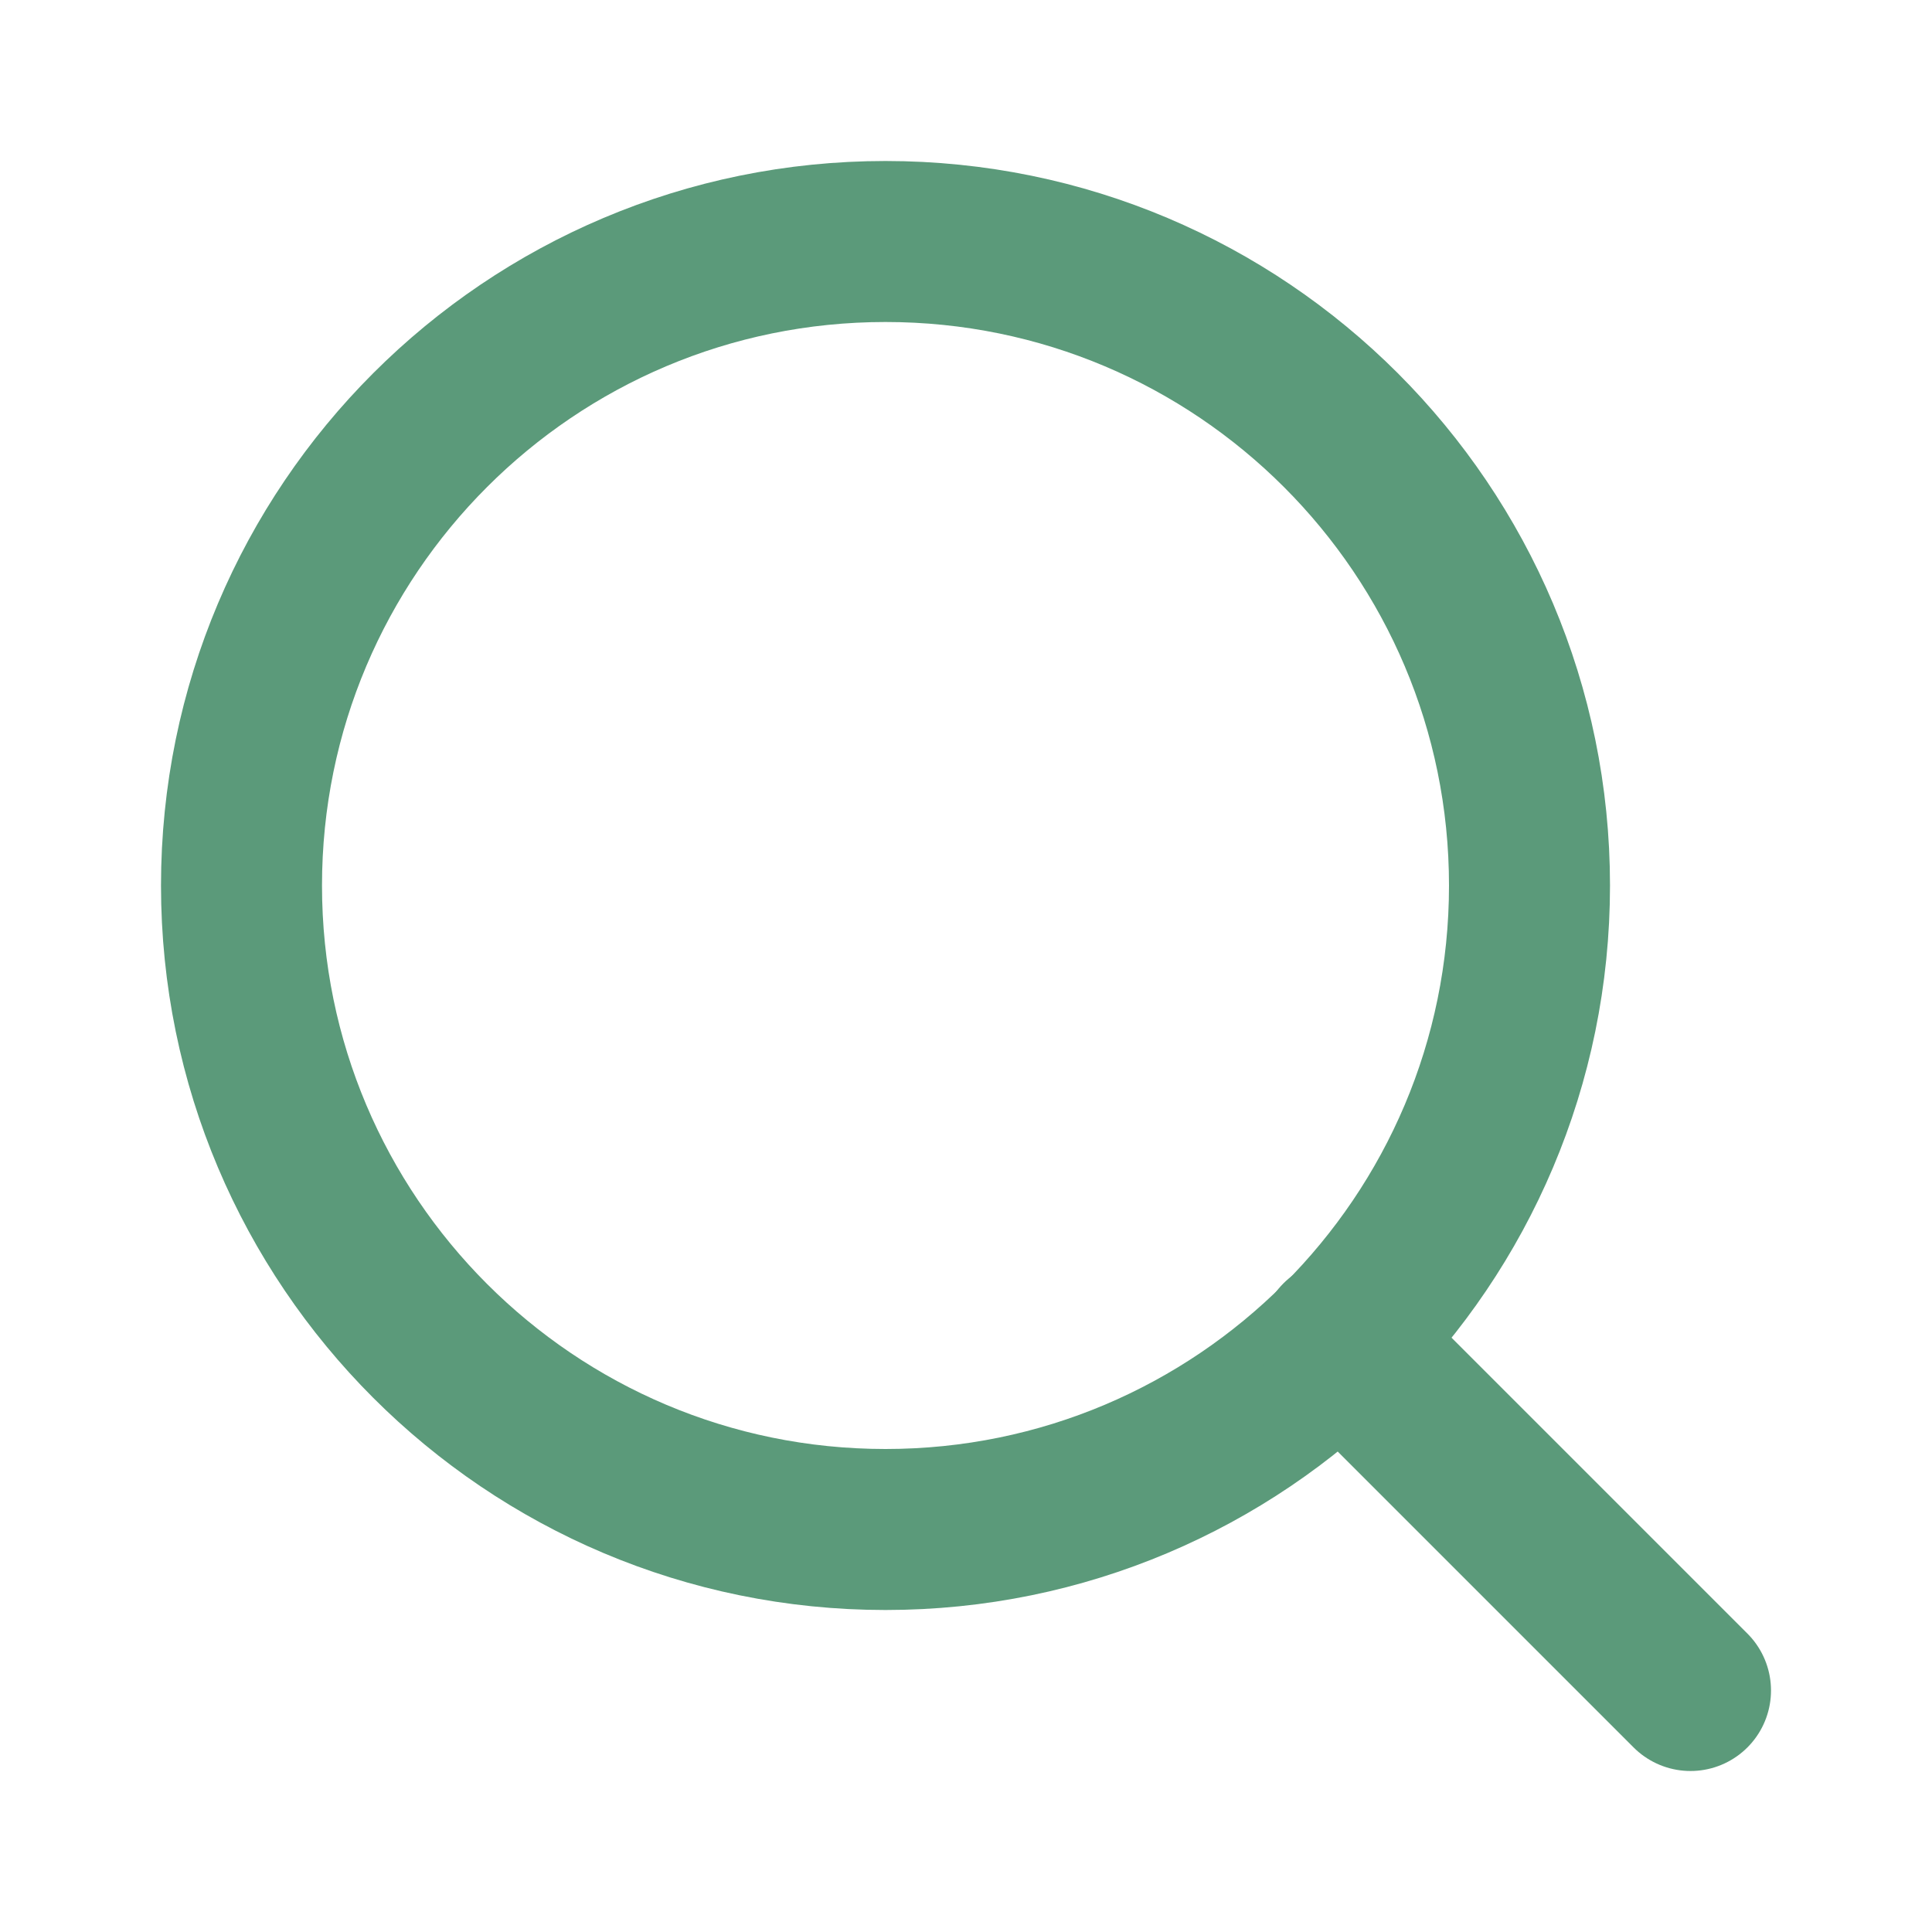
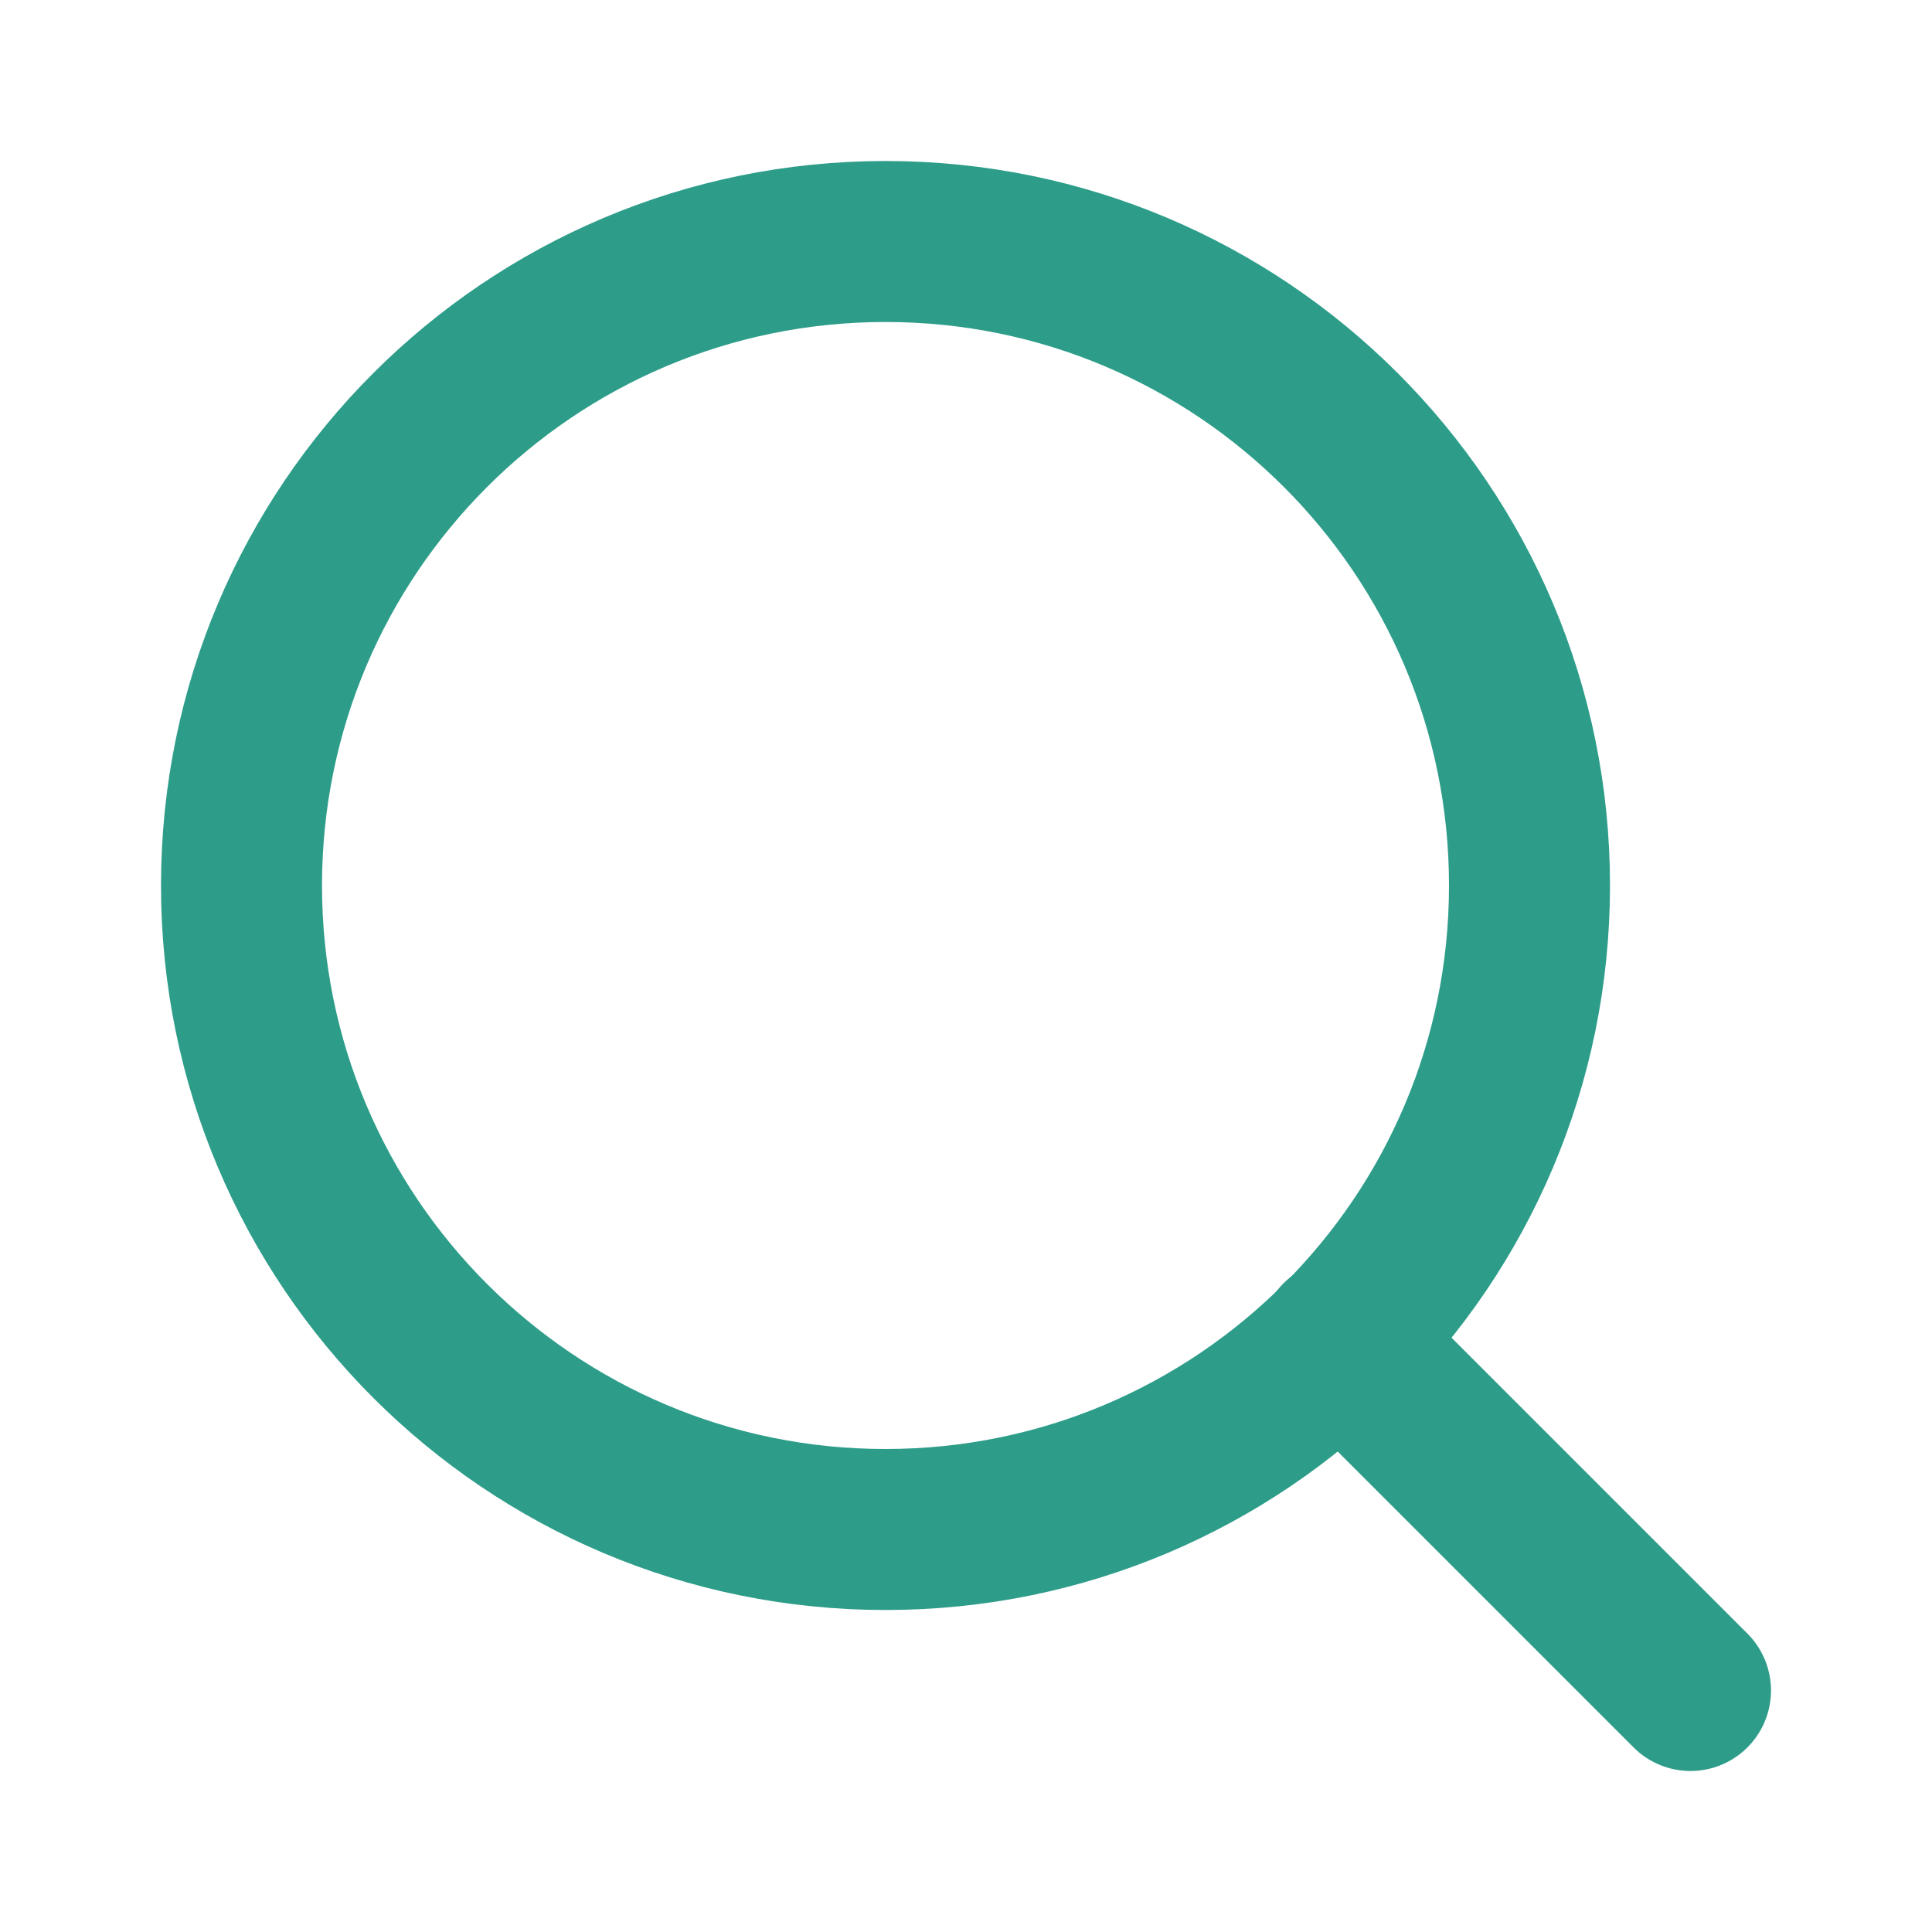
- <svg xmlns="http://www.w3.org/2000/svg" viewBox="0 0 24 24" fill="none" stroke="#5B9A7A" stroke-width="2" stroke-linecap="round" stroke-linejoin="round">
+ <svg xmlns="http://www.w3.org/2000/svg" viewBox="0 0 24 24" fill="none" stroke="#2D9D8A" stroke-width="2" stroke-linecap="round" stroke-linejoin="round">
  <circle cx="11" cy="11" r="8" />
  <line x1="21" y1="21" x2="16.65" y2="16.65" />
</svg>
